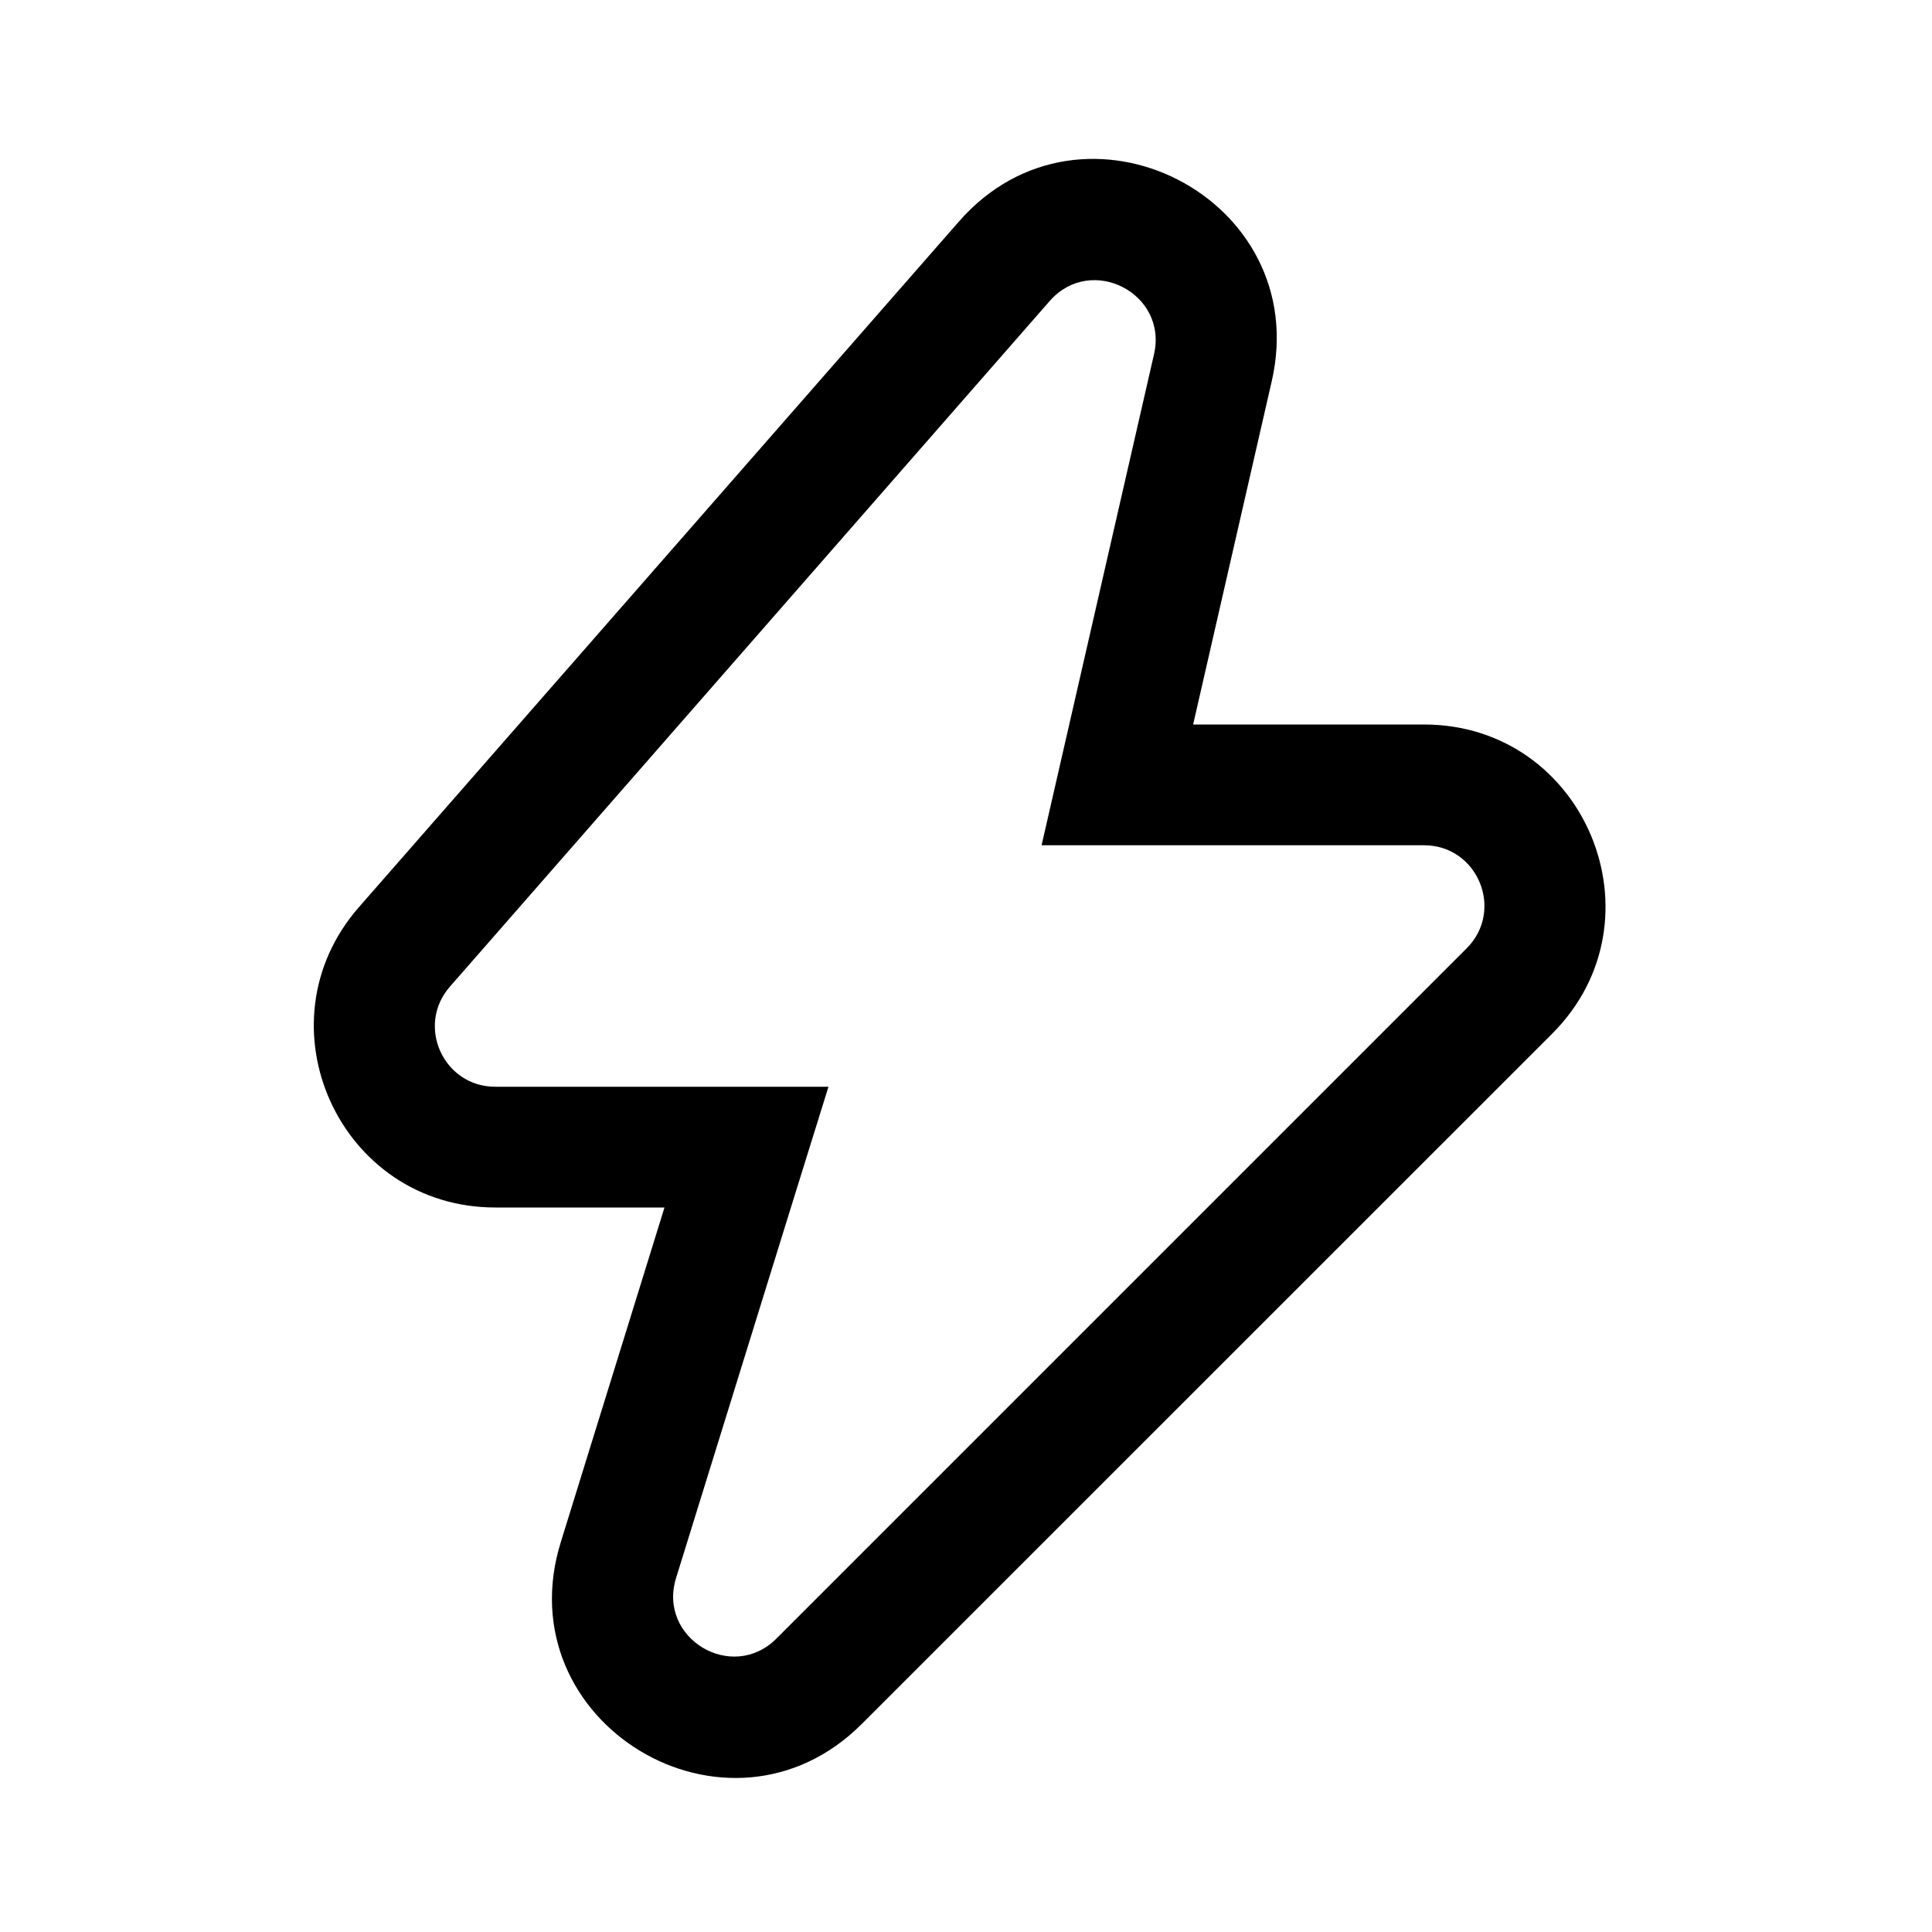
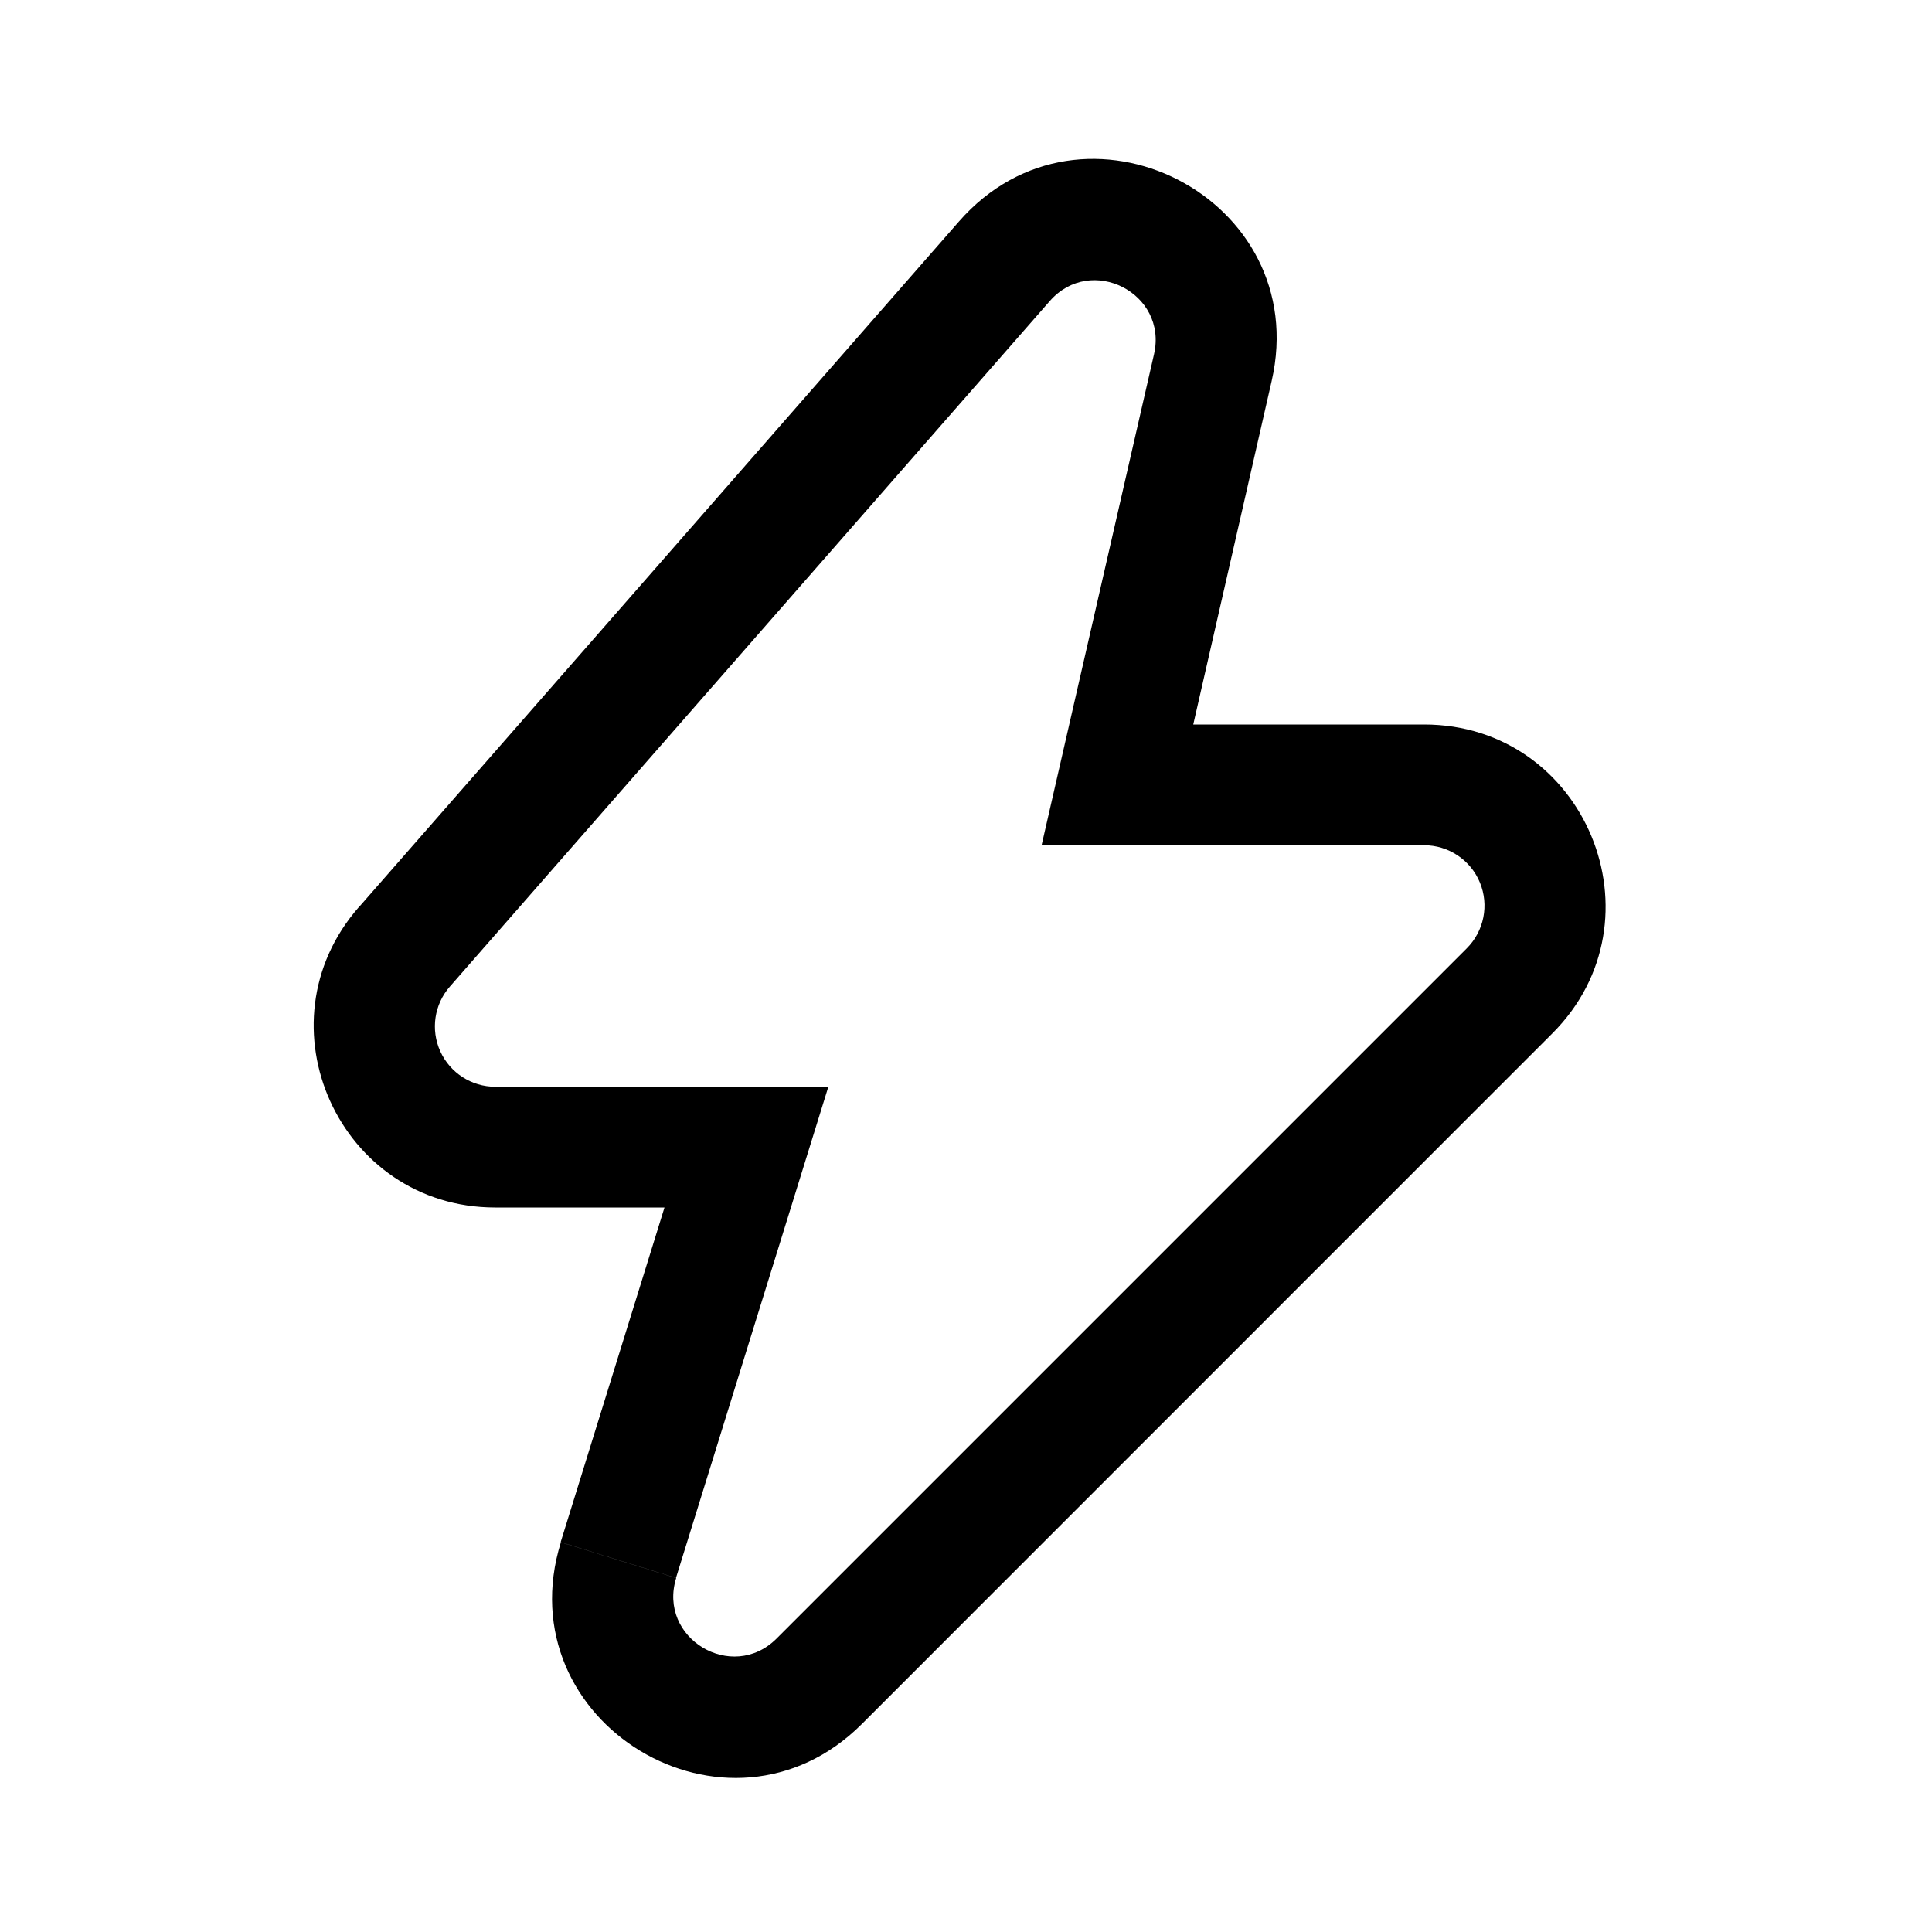
- <svg xmlns="http://www.w3.org/2000/svg" width="16" height="16" viewBox="0 0 16 16" fill="none">
-   <path fill-rule="evenodd" clip-rule="evenodd" d="M2.973 7.512L7.941 1.835C8.967 0.662 10.88 1.638 10.532 3.157L9.881 6H11.793C13.129 6 13.799 7.616 12.854 8.561L7.137 14.277C6.03 15.384 4.18 14.268 4.644 12.772L5.599 13.068C5.444 13.567 6.061 13.939 6.43 13.57L12.146 7.854C12.461 7.539 12.238 7 11.793 7H9.652H8.626L8.855 6L9.557 2.934C9.673 2.428 9.035 2.102 8.693 2.493L3.726 8.171C3.443 8.494 3.672 9 4.102 9H5.814H6.861L6.55 10L5.599 13.068L4.644 12.772L5.503 10H4.102C2.813 10 2.124 8.482 2.973 7.512Z" fill="currentColor" />
+ <svg xmlns="http://www.w3.org/2000/svg" width="16" height="16" fill="none" viewBox="0 0 16 16">
+   <path fill="currentColor" fill-rule="evenodd" d="m2.973 7.512 4.968-5.677c1.026-1.173 2.939-.197 2.59 1.322L9.882 6h1.912c1.336 0 2.006 1.616 1.06 2.56l-5.716 5.717c-1.107 1.107-2.957-.01-2.493-1.505l.955.296c-.155.499.462.87.831.502l5.716-5.716A.5.5 0 0 0 11.793 7H8.626l.229-1 .702-3.066c.116-.506-.522-.832-.864-.44L3.726 8.17A.5.5 0 0 0 4.102 9H6.86l-.31 1-.952 3.068-.955-.296.86-2.772H4.101c-1.289 0-1.978-1.518-1.129-2.488Z" clip-rule="evenodd" />
</svg>
